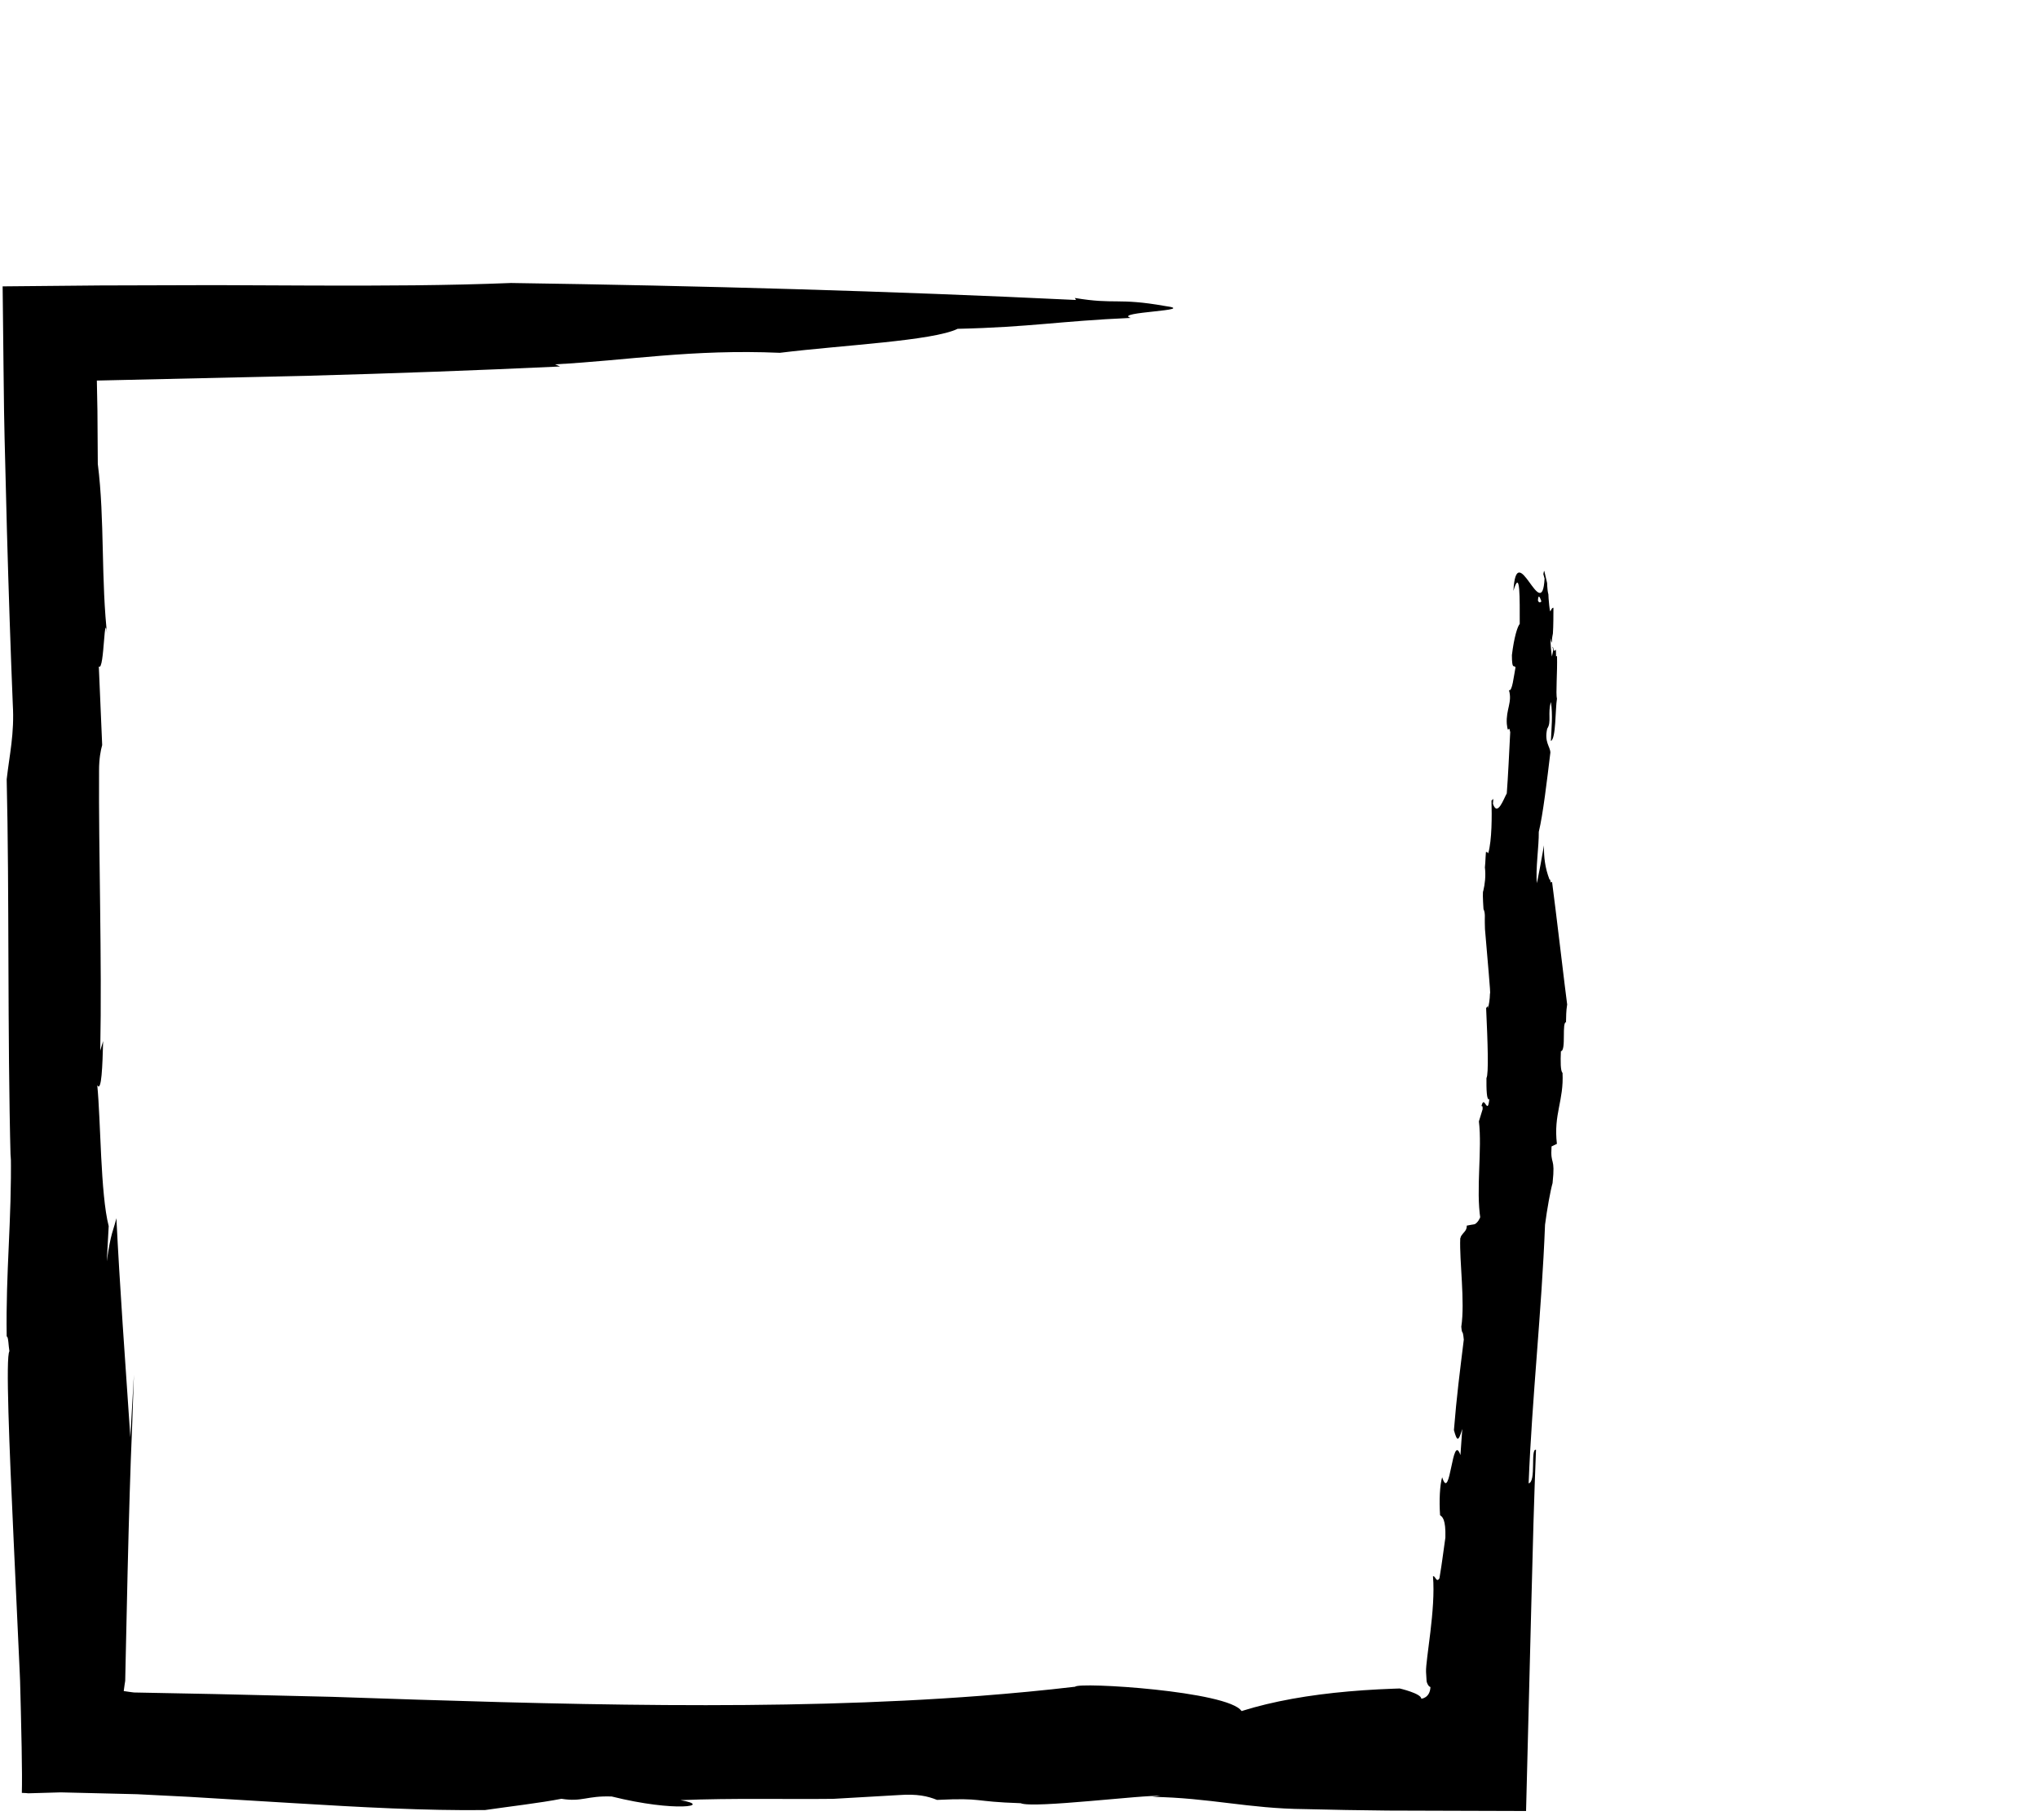
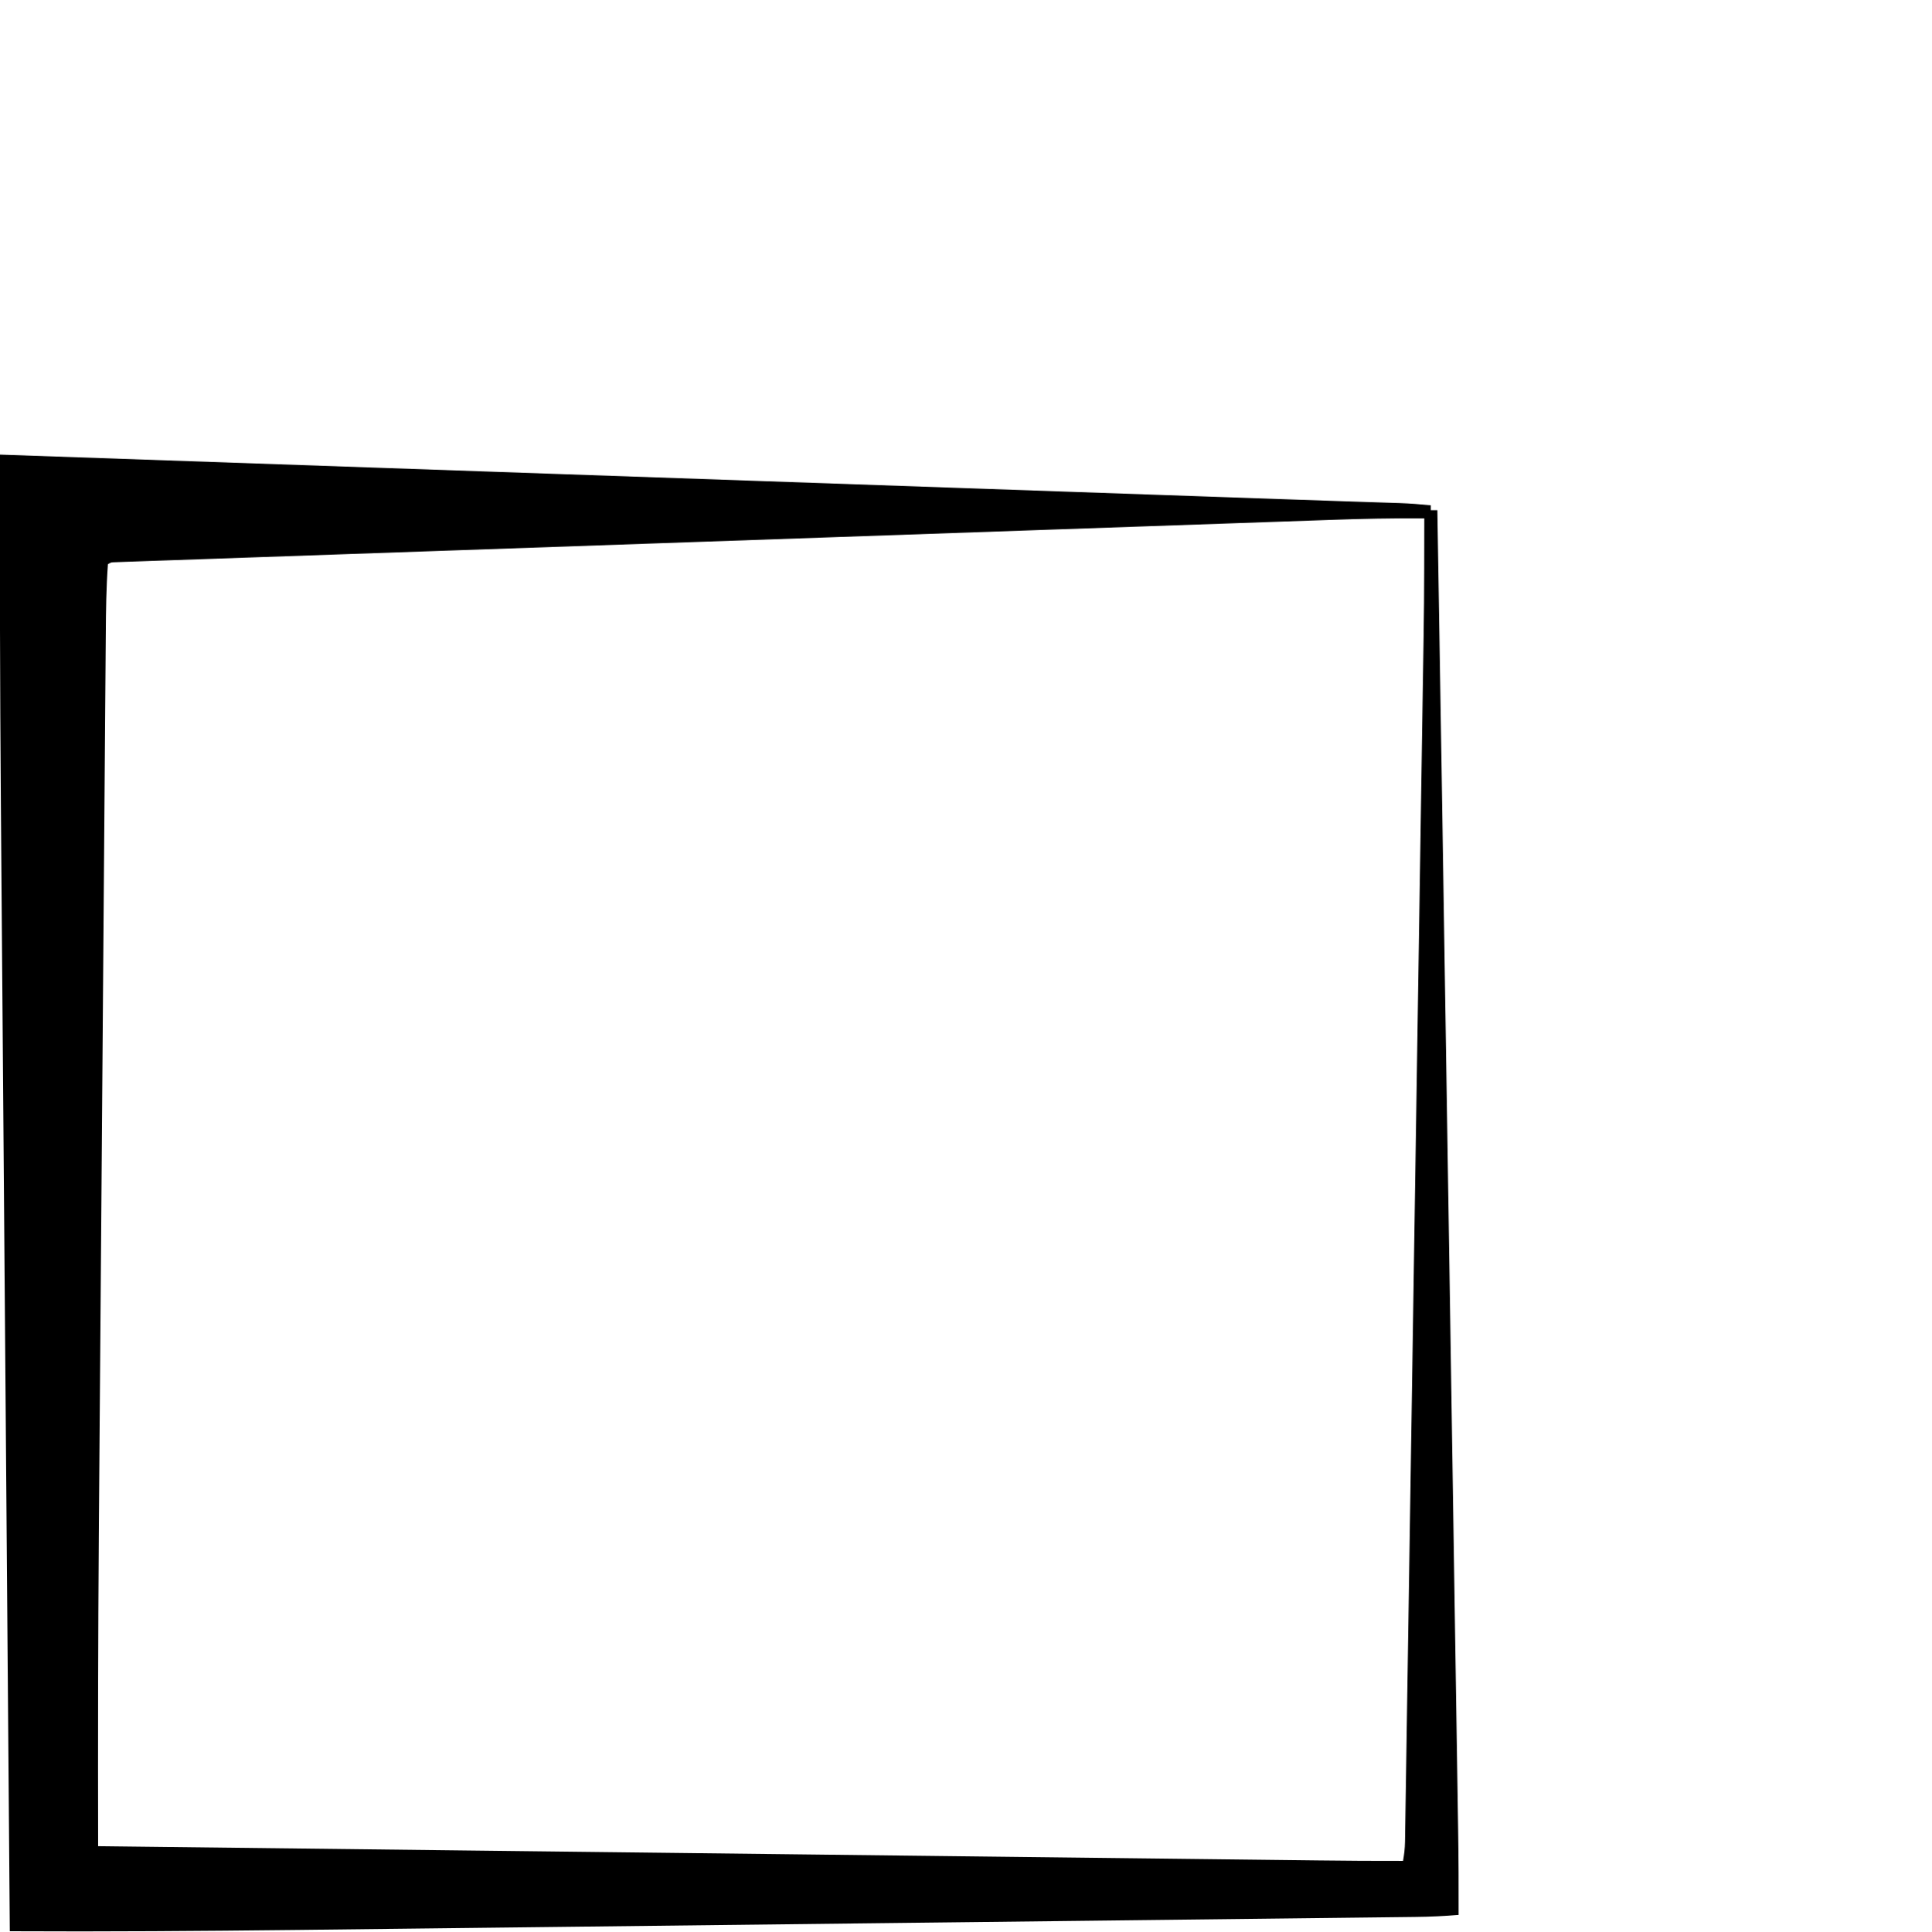
- <svg xmlns="http://www.w3.org/2000/svg" version="1.1" x="0px" y="0px" width="216.424px" height="193.231px" viewBox="0 0 216.424 193.231" style="enable-background:new 0 0 216.424 193.231;" xml:space="preserve">
-   <g id="flatware">
- </g>
-   <g id="cutting">
- </g>
-   <g id="timer">
- </g>
-   <g id="heat">
- </g>
-   <g id="cost-1">
- </g>
-   <g id="cost-2">
- </g>
-   <g id="cost-3">
- </g>
-   <g id="difficulty-0">
- </g>
-   <g id="difficulty-1">
- </g>
-   <g id="difficulty-2">
- </g>
-   <g id="difficulty-3">
- </g>
-   <g id="hourglass">
- </g>
-   <g id="hourglass-wait">
- </g>
-   <g id="aroow-up">
- </g>
-   <g id="search">
- </g>
-   <g id="plus">
- </g>
-   <g id="minus">
- </g>
-   <g id="grill">
- </g>
-   <g id="steam">
- </g>
-   <g id="kettle">
- </g>
-   <g id="oven">
- </g>
-   <g id="pizza-oven">
- </g>
-   <g id="microwave">
- </g>
-   <g id="fryer">
- </g>
-   <g id="pot">
- </g>
-   <g id="pan">
- </g>
-   <g id="wok">
- </g>
-   <g id="menu">
- </g>
-   <g id="line">
- </g>
-   <g id="home">
- </g>
-   <g id="unchecked">
-     <path d="M166.424,106.688c-0.156-1.076-1.221-10.174-1.605-13.025c-0.08,0.052-0.141,0.074-0.148,0.039   c-0.021-0.092-0.035-0.185-0.055-0.276c-0.033,0.009-0.061,0.009-0.07-0.015c-0.475-1.23-0.605-2.38-0.586-3.621   c-0.236,1.379-0.486,2.743-0.748,4.017c-0.166-1.407,0.221-3.932,0.198-5.454c0.444-1.804,0.881-5.527,1.231-8.424   c-0.016-0.639-0.668-1.097-0.336-2.536c0.479-0.694,0.029-1.636,0.395-2.83c0.205,1.39,0.059,2.739-0.004,4.141   c0.547-0.226,0.461-3.401,0.645-4.505c-0.145-0.486,0.057-2.827,0.006-4.525c-0.062,0.041-0.104,0.059-0.104,0.041   c-0.002-0.236-0.008-0.471-0.014-0.706c-0.1,0.081-0.182,0.132-0.189,0.116c-0.06-0.135-0.096-0.273-0.131-0.41   c-0.015,0.002-0.027,0.021-0.043,0.011c0.031,0.128,0.058,0.231,0.078,0.308l-0.137,0.7c-0.08-0.426-0.145-1.179-0.158-1.956   c0.041,0.179,0.078,0.346,0.113,0.499c0.02-0.058,0.035-0.137,0.053-0.214c-0.004-0.26,0.037-0.519,0.094-0.775   c0.059-0.857,0.052-1.986,0.057-2.734c-0.217-0.017-0.257,0.39-0.357,0.356c-0.074-0.356-0.119-0.853-0.158-1.349   c-0.006-0.144-0.012-0.284-0.02-0.425c-0.086-0.31-0.107-0.658-0.125-0.913c-0.006-0.098-0.006-0.195-0.01-0.292   c-0.098-0.433-0.201-0.863-0.303-1.296c-0.038,0.038-0.072,0.138-0.098,0.345l0.13,0.475c-0.28,5.035-2.978-4.514-3.31,1.304   c0.743-2.504,0.667,0.867,0.672,3.513c-0.235,0.25-0.604,1.417-0.832,3.315c0.008,1.647,0.221,0.977,0.383,1.295   c-0.178,0.908-0.352,2.651-0.7,2.412c0.387,1.296-0.326,2.045-0.224,3.588c0.158,1.361,0.186-0.086,0.363,0.882   c-0.102,2.035-0.24,4.888-0.366,6.505c-0.349,0.618-0.991,2.512-1.468,1.107c0.012-0.208,0.023-0.377,0.039-0.523   c-0.064,0.067-0.131,0.129-0.195,0.183c0.047,1.636,0.054,4.158-0.342,5.596c-0.089-0.139-0.174-0.141-0.248-0.134   c-0.014,0.195-0.031,0.391-0.039,0.586c-0.015,0.353-0.033,0.7-0.07,1.046c0.113,0.909-0.007,1.796-0.17,2.49   c-0.074,0.058-0.052,0.83,0.02,1.938c0.223,0.435,0.117,0.998,0.141,1.468c0.01,0.22,0.008,0.439,0.017,0.658   c0.257,3.18,0.633,7.029,0.532,6.822c-0.016,0.72-0.121,1.177-0.201,1.617c-0.002-0.092-0.006-0.189-0.008-0.287   c-0.054,0.078-0.126,0.158-0.201,0.231c0.172,3.701,0.282,7.027,0.035,7.437c-0.01,1.124,0.012,2.481,0.306,2.227   c-0.191,1.895-0.53-0.585-0.835,0.76c0.043,0.032,0.146-0.106,0.123,0.325l-0.397,1.289c0.362,2.962-0.334,7.271,0.167,10.374   c-0.023-0.076-0.053-0.156-0.079-0.234c0.001,0.016,0.005,0.031,0.007,0.047c0.018,0.219-0.381,0.734-0.606,0.75   c-0.181,0.013-0.481,0.088-0.778,0.137c0.004,0.139-0.012,0.282-0.096,0.445c-0.146,0.289-0.516,0.53-0.568,0.853   c-0.004,0.017-0.016,0.04-0.027,0.062c-0.101,2.369,0.521,6.719,0.111,9.378c0.09,1.02,0.14,0.1,0.266,1.369   c-0.43,3.513-0.752,5.937-1.048,9.613c0.328,1.187,0.47,1.282,0.886-0.128l-0.195,2.777c-0.891-2.555-1.059,5.172-1.941,2.355   c-0.242,0.809-0.334,2.473-0.221,4.035c0.237,0.164,0.619,0.419,0.563,2.379c-0.396,2.719-0.261,2.072-0.632,4.322   c-0.33,0.526-0.432-0.307-0.686-0.218c0.308,3.495-0.789,8.872-0.735,10.161c0.02,0.322,0.038,0.629,0.054,0.909   c0.012,0.181,0.028,0.155,0.045,0.224c0.019,0.048,0.037,0.094,0.053,0.135c0.078,0.17,0.181,0.3,0.317,0.338   c-0.058,1.184-0.974,1.24-0.974,1.24c0.004-0.556-2.305-1.091-2.305-1.091c-0.02,0.002,0.013,0.004-0.049,0.006l-0.203,0.007   l-0.407,0.014c-0.541,0.023-1.079,0.048-1.613,0.071c-1.068,0.056-2.12,0.128-3.155,0.22c-4.138,0.365-7.983,1.025-11.357,2.085   c-1.379-2.123-17.34-3.109-17.665-2.587c-3.313,0.389-6.669,0.707-10.063,0.969c-21.453,1.646-44.756,0.927-68.866,0.105   c-3.098-0.073-7.427-0.176-12.435-0.294c-2.504-0.049-5.177-0.102-7.951-0.155l-0.521-0.01c0,0-0.12-0.003-0.141-0.006   l-0.041-0.005l-0.16-0.02l-0.306-0.041c-0.183-0.027-0.368-0.055-0.555-0.082l0.098-0.718l0.05-0.313l0.006-0.037   c0.001-0.012,0.002,0.002,0.003-0.032l0.003-0.154l0.013-0.618l0.026-1.232c0.073-3.277,0.144-6.482,0.211-9.504   c0.145-6.042,0.299-11.35,0.463-15.028c0.07-1.987,0.139-3.964,0.21-5.97c-0.19,3.325-0.19,3.325-0.381,6.65   c-0.567-8.359-1.118-15.934-1.482-23.269c-0.305,1.292-0.6,1.518-1.019,4.583l0.202-3.742c-0.881-3.409-0.842-11.271-1.214-14.967   c0.462,0.795,0.554-2.117,0.623-4.686l-0.306,1.016c0.192-9.75-0.184-21.066-0.126-29.781c-0.001-1.215,0.172-2.125,0.331-2.675   l-0.357-8.355c0.619,0.643,0.544-6.929,0.932-2.942c-0.731-6.253-0.283-12.598-1.04-18.561c-0.013-1.863-0.025-3.74-0.039-5.63   c-0.021-1.067-0.041-2.143-0.062-3.228c7.404-0.168,14.947-0.339,22.517-0.512c8.906-0.244,17.842-0.568,26.674-0.983l-0.539-0.229   c7.713-0.409,14.508-1.628,23.884-1.224c6.693-0.824,16.212-1.26,18.876-2.548c7.725-0.177,10.806-0.824,18.381-1.158   c-1.953-0.638,7.357-0.771,3.631-1.266c-5.025-0.892-5.301-0.133-9.566-0.853l0.126,0.214c-19.901-0.959-39.83-1.507-60.002-1.804   c-6.731,0.271-13.746,0.295-20.828,0.272c-3.542-0.015-7.099-0.029-10.646-0.045c-4.069,0.012-8.126,0.023-12.141,0.034   C7.246,30.35,3.806,30.383,0.28,30.416c0.032,2.939,0.064,5.895,0.097,8.854l0.053,4.394l0.056,2.805   c0.084,3.343,0.169,6.67,0.251,9.934c0.182,6.527,0.391,12.8,0.622,18.433c0.183,3.084-0.351,5.309-0.649,7.938   c0.288,11.886,0.07,27.014,0.42,40.422c0.008-0.253,0.016-0.497,0.021-0.657c0.106,7.124-0.549,12.459-0.44,19.416   c0.182-0.035,0.193,1.043,0.288,1.566c-0.406,0.58-0.016,10.043,0.446,19.994c0.229,4.977,0.463,10.074,0.655,14.245   c0.011,0.261,0.021,0.519,0.032,0.772c0.011,0.386,0.021,0.766,0.03,1.139c0.019,0.742,0.037,1.459,0.055,2.148   c0.03,1.363,0.057,2.615,0.081,3.732c0.041,2.221,0.051,3.895,0.021,4.879c0.337,0.01,0.559,0.024,0.688,0.044   c1.112-0.032,2.264-0.065,3.44-0.099c2.692,0.064,5.396,0.13,8.105,0.195c1.844,0.094,3.691,0.187,5.535,0.279   c3.685,0.223,7.354,0.445,10.958,0.663c7.207,0.441,14.153,0.816,20.454,0.742c2.737-0.398,5.817-0.748,8.122-1.197   c2.229,0.363,2.657-0.341,5.343-0.243c6.819,1.698,10.813,0.987,7.292,0.387c5.611-0.229,11.241-0.079,16.224-0.138   c2.313-0.134,4.609-0.266,6.941-0.4c1.98-0.143,3.084,0.109,4.082,0.512c5.068-0.24,3.574,0.179,8.887,0.351   c1.283,0.594,13.323-0.944,14.825-0.764l-0.868,0.088c6.143,0.104,10.225,1.252,16.229,1.303c2.893,0.076,5.832,0.125,8.795,0.155   c4.869,0.015,9.777,0.03,14.688,0.045c0.191-7.56,0.385-15.124,0.572-22.495c0.134-5.486,0.279-10.828,0.484-15.872   c-0.617-0.17,0.045,3.411-0.783,3.568c0.359-9.109,1.385-18.276,1.742-27.47c0.213-1.653,0.581-3.674,0.8-4.425   c0.313-2.932-0.249-1.742-0.109-3.892l0.569-0.274c-0.373-3.157,0.749-4.579,0.598-7.546c-0.221-0.163-0.221-1.245-0.174-2.296   c0.596-0.037,0.047-3.241,0.587-3.073l-0.044-0.031C166.326,107.912,166.3,107.461,166.424,106.688z M163.689,63.886   c-0.148,0.141-0.287,0.118-0.367-0.099C163.354,63.131,163.498,63.308,163.689,63.886z" />
-   </g>
-   <g id="checked">
- </g>
-   <g id="cross">
- </g>
-   <g id="mixeur_plongeant">
- </g>
-   <g id="batteur_électrique">
- </g>
-   <g id="grille_pain">
- </g>
-   <g id="balance">
- </g>
-   <g id="robot_pâtissier">
- </g>
-   <g id="fouet">
- </g>
-   <g id="poche_à_douille">
- </g>
-   <g id="mixer_x5F_blender">
- </g>
-   <g id="Calque_42">
- </g>
-   <g id="Calque_44">
- </g>
+ <svg xmlns="http://www.w3.org/2000/svg" version="1.1" width="1181" height="1181">
+   <path d="M0 0 C0.691 0.024 1.381 0.048 2.093 0.073 C77.418 2.69 152.743 5.307 228.069 7.924 C229.197 7.963 230.325 8.002 231.488 8.042 C256.017 8.895 280.547 9.747 305.077 10.599 C317.11 11.017 329.142 11.435 341.174 11.853 C342.372 11.895 343.569 11.936 344.802 11.979 C383.489 13.323 422.176 14.667 460.864 16.011 C500.676 17.395 540.489 18.778 580.302 20.161 C585.948 20.357 591.593 20.553 597.238 20.749 C598.349 20.788 599.46 20.826 600.605 20.866 C618.364 21.483 636.124 22.1 653.883 22.717 C671.812 23.34 689.741 23.963 707.67 24.586 C718.274 24.954 728.879 25.323 739.484 25.691 C743.977 25.847 748.47 26.003 752.963 26.159 C754.711 26.22 756.458 26.281 758.206 26.341 C759.06 26.371 759.915 26.401 760.795 26.431 C765.814 26.606 770.833 26.78 775.852 26.955 C779.84 27.094 783.828 27.233 787.816 27.372 C788.97 27.412 788.97 27.412 790.146 27.453 C800.553 27.815 810.96 28.167 821.368 28.512 C826.099 28.669 830.83 28.828 835.562 28.987 C839.214 29.108 842.866 29.226 846.518 29.344 C848.702 29.417 850.887 29.49 853.071 29.563 C854.027 29.593 854.982 29.623 855.967 29.653 C862.338 29.872 868.657 30.362 875 31 C875 31.99 875 32.98 875 34 C876.32 34 877.64 34 879 34 C880.488 122.607 881.917 211.216 886.158 483.585 C886.186 485.419 886.214 487.254 886.243 489.088 C886.257 489.997 886.271 490.906 886.285 491.842 C886.342 495.521 886.399 499.199 886.456 502.878 C886.485 504.72 886.513 506.562 886.542 508.404 C887.005 538.359 887.47 568.313 887.936 598.268 C888.437 630.395 888.935 662.522 889.432 694.65 C889.486 698.171 889.541 701.692 889.595 705.213 C889.615 706.512 889.615 706.512 889.636 707.837 C889.849 721.642 890.064 735.446 890.279 749.25 C890.495 763.044 890.708 776.838 890.92 790.631 C891.045 798.78 891.172 806.929 891.3 815.078 C891.396 821.187 891.49 827.297 891.583 833.407 C891.62 835.852 891.658 838.298 891.697 840.743 C891.975 858.163 892.044 875.577 892 893 C883.168 893.781 874.398 894.175 865.534 894.264 C864.236 894.28 862.938 894.296 861.6 894.313 C858.02 894.358 854.439 894.398 850.858 894.437 C846.953 894.48 843.047 894.528 839.141 894.576 C832.302 894.659 825.462 894.738 818.622 894.816 C808.446 894.931 798.27 895.051 788.094 895.172 C769.895 895.388 751.695 895.6 733.496 895.809 C717.517 895.993 701.538 896.178 685.559 896.365 C683.411 896.39 681.262 896.415 679.114 896.44 C675.875 896.478 672.637 896.515 669.398 896.553 C639.259 896.905 609.12 897.256 578.982 897.602 C577.277 897.622 577.277 897.622 575.537 897.642 C566.309 897.748 557.08 897.854 547.852 897.961 C512.067 898.372 476.283 898.789 440.498 899.21 C400.18 899.684 359.861 900.154 319.542 900.619 C315.211 900.669 310.879 900.719 306.547 900.769 C304.948 900.788 304.948 900.788 303.316 900.807 C288.469 900.978 273.622 901.152 258.775 901.327 C233.856 901.621 208.937 901.91 184.018 902.19 C183.086 902.2 182.153 902.211 181.192 902.221 C122.793 902.875 64.403 903.311 6 903 C5.425 831.139 4.851 759.279 4.284 687.418 C4.275 686.347 4.267 685.275 4.258 684.17 C4.074 660.851 3.89 637.531 3.707 614.212 C3.617 602.768 3.527 591.324 3.437 579.88 C3.428 578.741 3.419 577.603 3.409 576.43 C3.121 539.847 2.83 503.263 2.536 466.68 C2.234 428.934 1.935 391.188 1.64 353.442 C1.597 348.052 1.555 342.661 1.513 337.271 C1.501 335.68 1.501 335.68 1.488 334.057 C1.365 318.339 1.239 302.62 1.111 286.901 C0.919 263.173 0.731 239.445 0.551 215.717 C0.544 214.781 0.537 213.845 0.529 212.881 C-0.009 141.92 -0.169 70.963 0 0 Z M813.598 39.937 C809.612 40.078 805.625 40.214 801.638 40.35 C794.681 40.589 787.723 40.831 780.765 41.076 C770.419 41.439 760.074 41.797 749.728 42.155 C731.249 42.793 712.77 43.436 694.291 44.082 C678.135 44.646 661.979 45.209 645.823 45.77 C644.749 45.807 643.676 45.845 642.569 45.883 C638.211 46.034 633.852 46.186 629.494 46.337 C588.675 47.754 547.857 49.177 507.039 50.603 C470.763 51.869 434.487 53.131 398.211 54.389 C357.427 55.803 316.643 57.22 275.86 58.642 C271.517 58.793 267.174 58.945 262.832 59.096 C261.762 59.133 260.693 59.171 259.592 59.209 C243.427 59.773 227.263 60.334 211.098 60.894 C192.743 61.53 174.388 62.169 156.032 62.813 C145.753 63.174 135.473 63.531 125.193 63.886 C118.339 64.122 111.485 64.362 104.631 64.604 C100.718 64.743 96.806 64.88 92.893 65.012 C88.692 65.155 84.491 65.305 80.29 65.455 C79.058 65.496 77.826 65.537 76.556 65.579 C75.447 65.62 74.337 65.66 73.193 65.703 C72.231 65.736 71.269 65.77 70.278 65.804 C67.97 65.861 67.97 65.861 66 67 C64.946 81.264 64.789 95.502 64.69 109.799 C64.669 112.397 64.647 114.995 64.625 117.593 C64.579 123.22 64.535 128.847 64.494 134.473 C64.432 142.846 64.366 151.219 64.298 159.592 C64.178 174.581 64.062 189.569 63.949 204.557 C63.849 217.739 63.747 230.92 63.644 244.102 C63.637 244.98 63.63 245.859 63.623 246.764 C63.596 250.332 63.568 253.899 63.54 257.467 C63.278 290.974 63.021 324.481 62.767 357.988 C62.542 387.476 62.314 416.964 62.081 446.453 C61.819 479.747 61.559 513.042 61.304 546.336 C61.277 549.929 61.249 553.522 61.222 557.115 C61.215 557.999 61.208 558.884 61.201 559.795 C61.108 572.015 61.012 584.235 60.916 596.455 C60.752 617.055 60.594 637.654 60.443 658.254 C60.437 659.036 60.432 659.818 60.426 660.623 C59.962 724.083 59.872 787.539 60 851 C133.452 851.859 206.904 852.717 280.356 853.574 C281.444 853.587 282.532 853.599 283.653 853.613 C307.296 853.888 330.94 854.164 354.584 854.44 C366.179 854.575 377.775 854.71 389.37 854.845 C390.524 854.859 391.678 854.872 392.867 854.886 C430.239 855.322 467.612 855.758 504.985 856.196 C543.403 856.645 581.821 857.093 620.24 857.541 C625.671 857.604 631.103 857.667 636.534 857.73 C637.603 857.743 638.672 857.755 639.773 857.768 C656.952 857.968 674.13 858.169 691.309 858.371 C708.596 858.573 725.884 858.775 743.171 858.976 C753.431 859.095 763.691 859.214 773.95 859.335 C780.82 859.416 787.689 859.496 794.558 859.575 C798.462 859.62 802.366 859.666 806.27 859.712 C823.514 859.918 840.755 860.055 858 860 C858.724 856.071 859.139 852.317 859.201 848.324 C859.221 847.208 859.24 846.092 859.26 844.943 C859.277 843.725 859.293 842.507 859.31 841.252 C859.332 839.946 859.353 838.641 859.375 837.296 C859.435 833.662 859.489 830.029 859.542 826.395 C859.6 822.446 859.664 818.496 859.727 814.546 C859.837 807.62 859.943 800.693 860.048 793.766 C860.203 783.464 860.363 773.163 860.525 762.861 C860.813 744.454 861.096 726.048 861.377 707.641 C861.623 691.513 861.871 675.384 862.121 659.256 C862.146 657.652 862.146 657.652 862.171 656.014 C862.239 651.672 862.306 647.329 862.373 642.986 C863.005 602.208 863.632 561.43 864.256 520.652 C864.81 484.487 865.367 448.321 865.928 412.156 C865.964 409.838 866 407.521 866.036 405.203 C866.054 404.057 866.071 402.912 866.09 401.731 C866.179 395.963 866.269 390.194 866.358 384.426 C866.376 383.288 866.393 382.149 866.411 380.977 C866.881 350.716 867.347 320.456 867.812 290.195 C867.862 286.933 867.913 283.671 867.963 280.409 C867.996 278.245 868.029 276.082 868.063 273.918 C868.294 258.892 868.526 243.866 868.759 228.84 C869.06 209.44 869.358 190.041 869.654 170.642 C869.796 161.298 869.939 151.955 870.085 142.612 C870.937 90.809 870.937 90.809 871 39 C851.844 38.842 832.741 39.254 813.598 39.937 Z " fill="#000000" transform="translate(0,278)" />
</svg>
